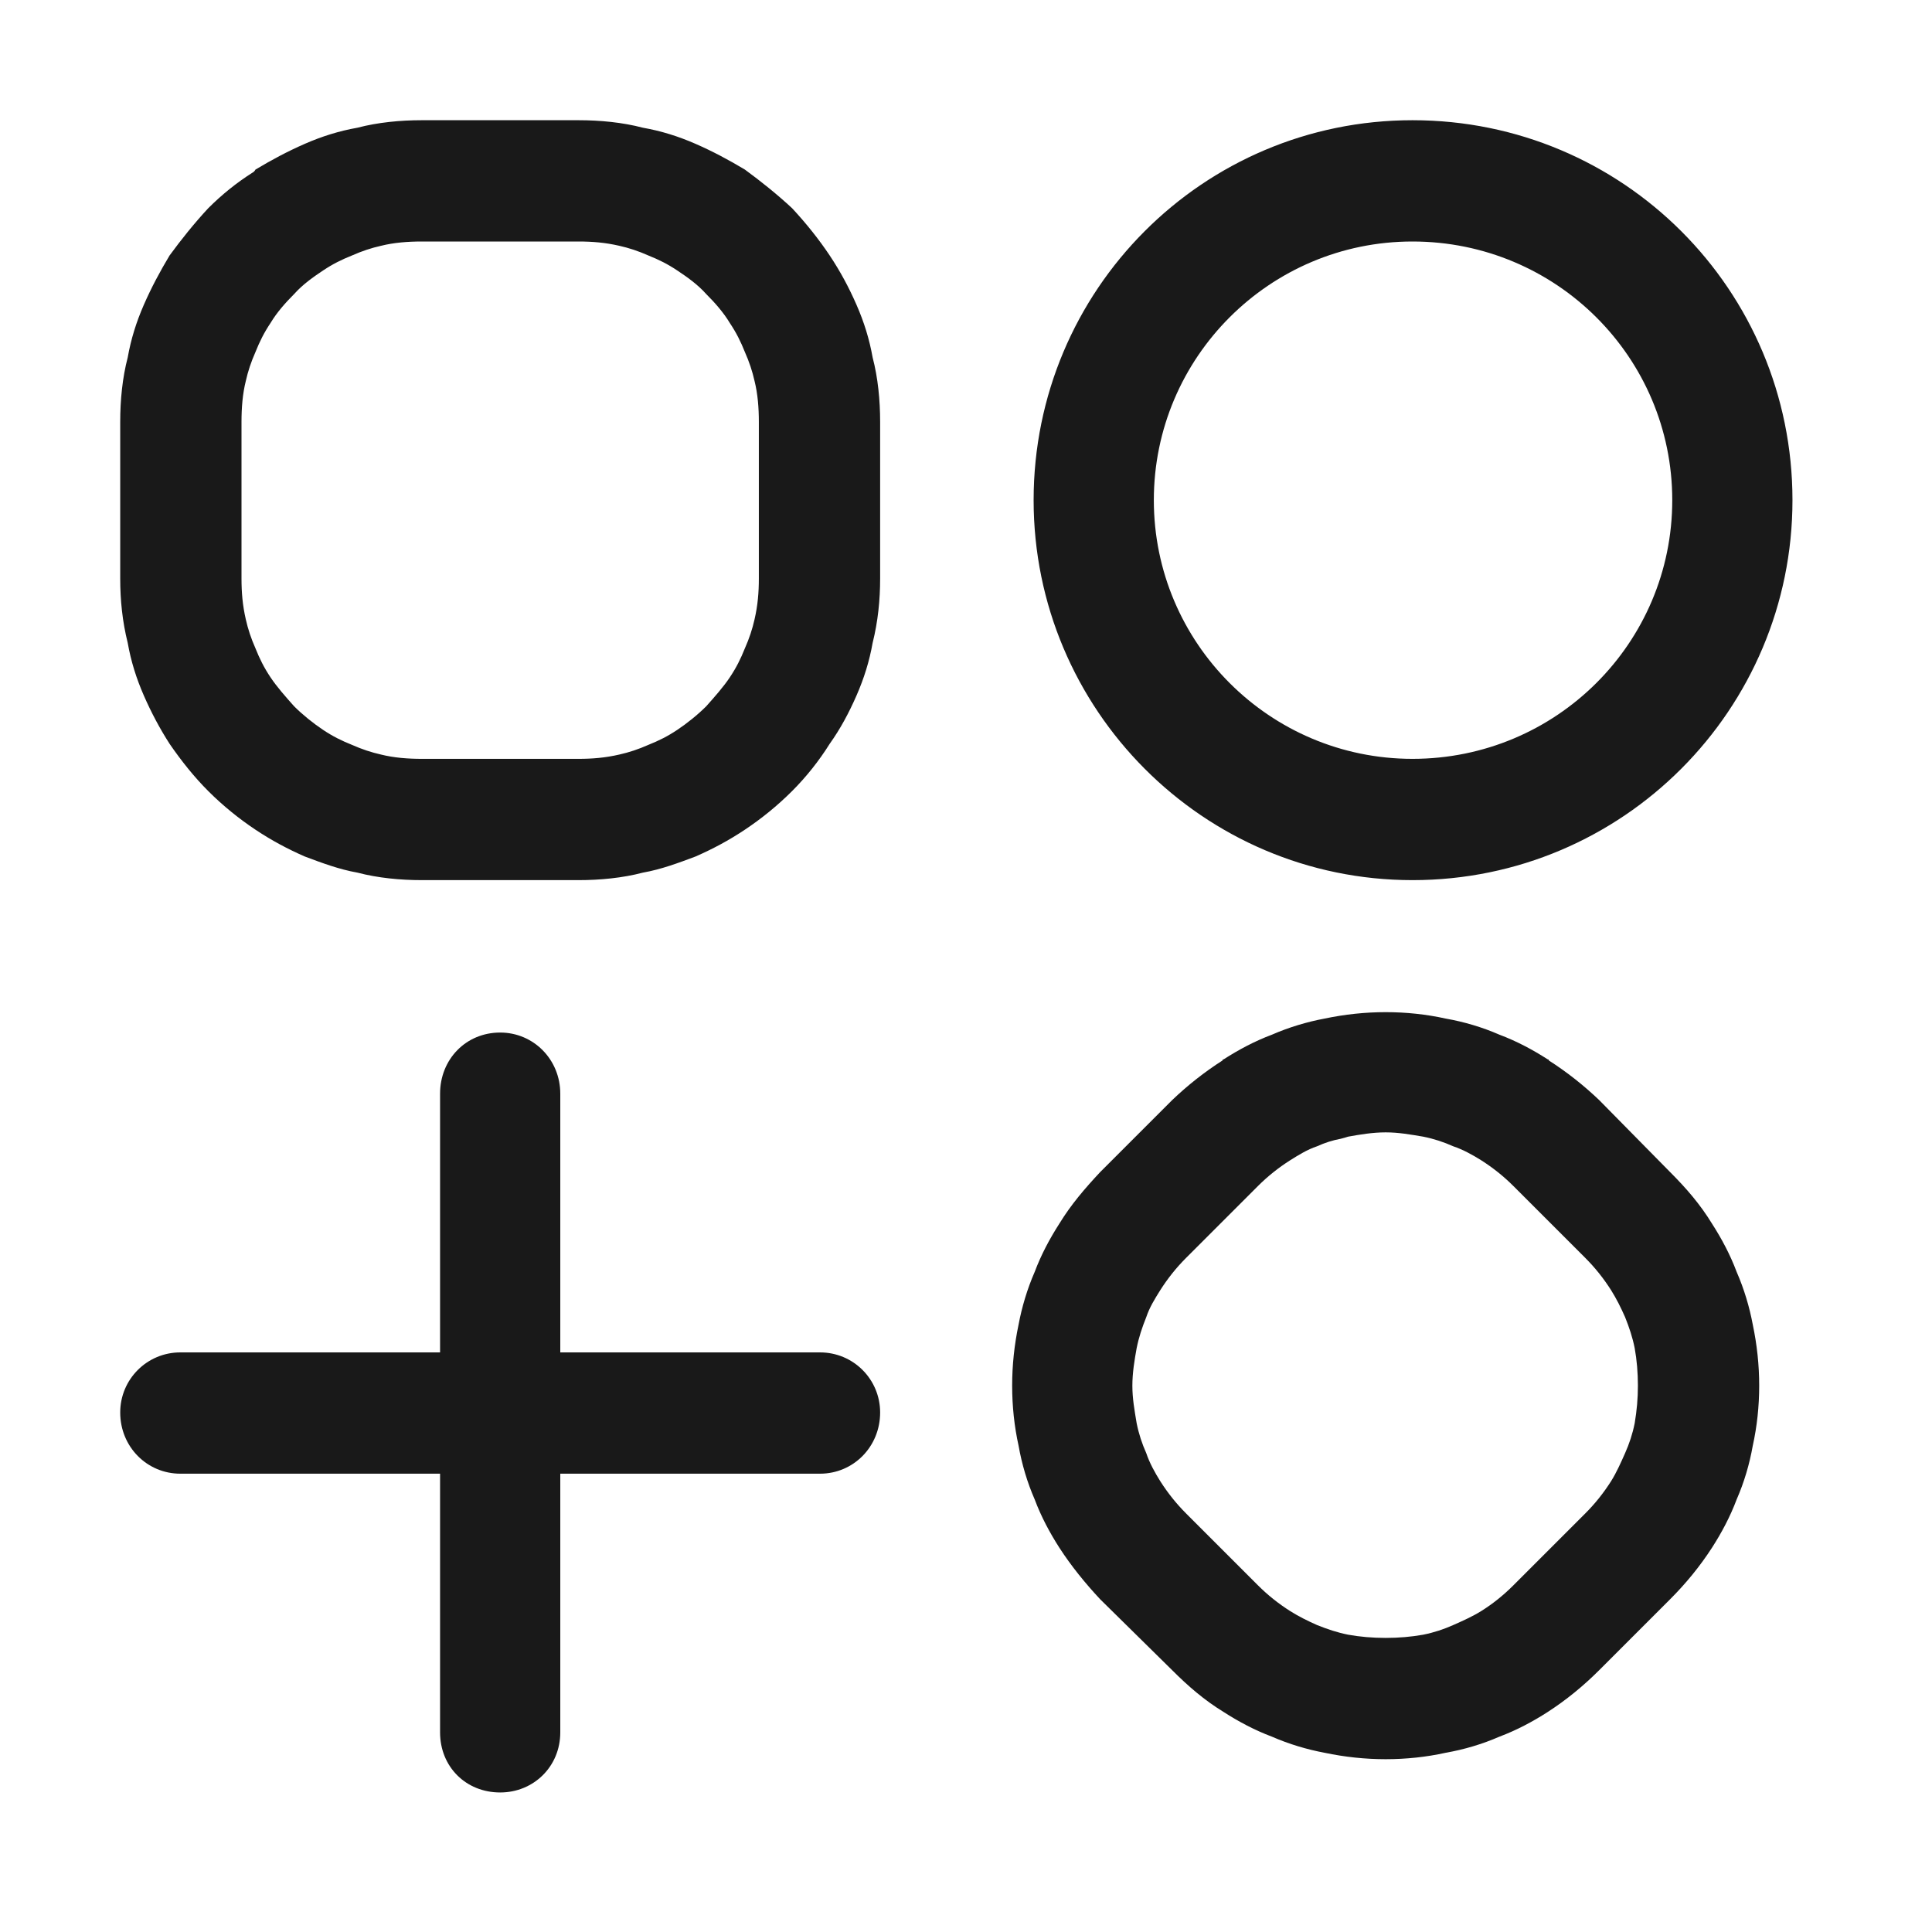
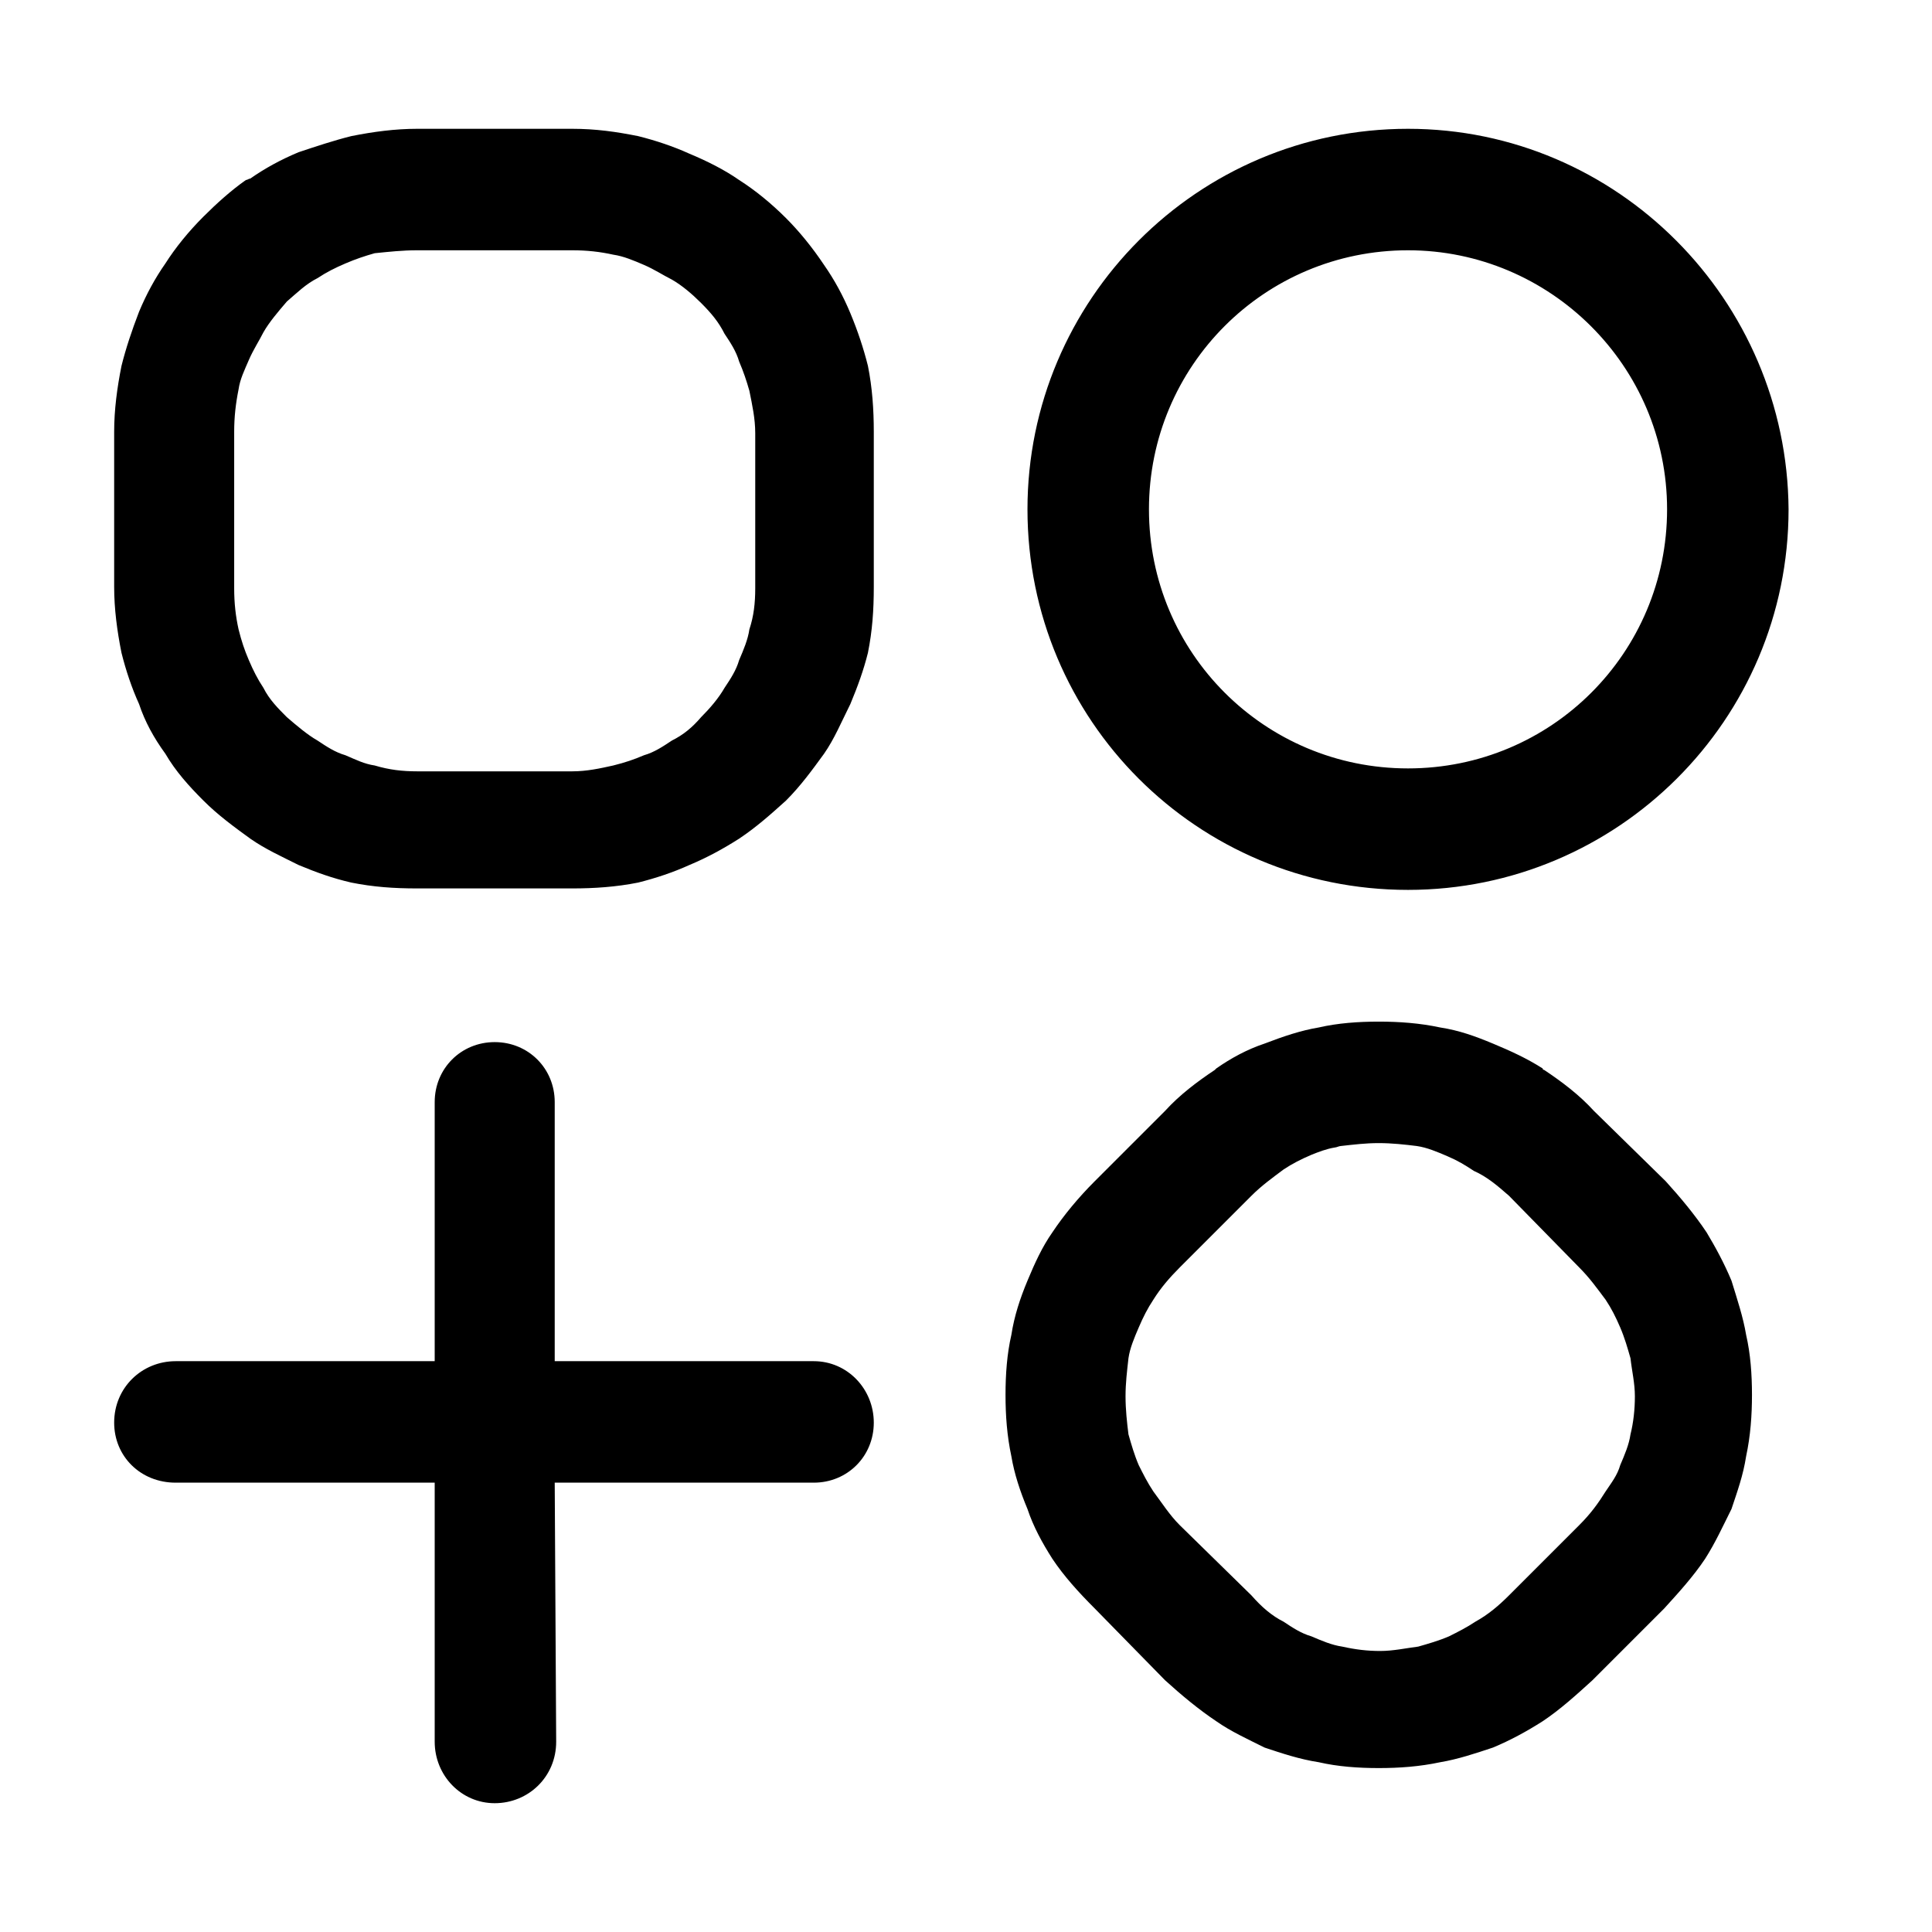
- <svg xmlns="http://www.w3.org/2000/svg" width="18" height="18" viewBox="0 0 18 18" fill="none">
-   <defs />
-   <rect id="矩形 288" width="18" height="18" fill="#C4C4C4" fill-opacity="0" />
-   <path id="矢量 12" d="M5.99 1.19C5.8 1.14 5.59 1.12 5.39 1.12L3.93 1.12C3.73 1.12 3.52 1.14 3.33 1.19C3.16 1.22 3 1.27 2.84 1.34C2.68 1.41 2.53 1.49 2.38 1.58Q2.37 1.6 2.35 1.61L2.35 1.61L2.35 1.61L2.35 1.61Q2.13 1.75 1.94 1.94C1.81 2.08 1.69 2.23 1.58 2.38C1.49 2.53 1.41 2.68 1.34 2.84C1.27 3 1.22 3.16 1.19 3.33C1.14 3.52 1.12 3.73 1.12 3.93L1.12 5.39C1.12 5.59 1.14 5.79 1.19 5.99C1.22 6.16 1.27 6.32 1.34 6.48C1.41 6.64 1.49 6.79 1.58 6.93C1.69 7.09 1.81 7.24 1.94 7.37C2.08 7.51 2.23 7.63 2.38 7.73C2.53 7.83 2.68 7.91 2.84 7.98C3 8.04 3.16 8.1 3.33 8.13C3.52 8.18 3.73 8.2 3.93 8.2L5.39 8.2C5.59 8.2 5.8 8.18 5.99 8.13C6.16 8.1 6.32 8.04 6.48 7.98C6.64 7.91 6.79 7.83 6.94 7.73C7.09 7.63 7.24 7.51 7.38 7.37C7.51 7.24 7.63 7.09 7.73 6.93C7.83 6.79 7.91 6.64 7.98 6.48C8.05 6.32 8.1 6.16 8.13 5.99C8.18 5.79 8.2 5.59 8.2 5.39L8.2 3.93C8.2 3.73 8.18 3.52 8.13 3.33C8.1 3.16 8.05 3 7.98 2.84C7.91 2.68 7.83 2.53 7.73 2.38C7.63 2.23 7.51 2.08 7.38 1.94C7.24 1.81 7.09 1.69 6.94 1.58C6.79 1.49 6.64 1.41 6.48 1.34C6.32 1.27 6.16 1.22 5.99 1.19ZM13.16 1.12C11.21 1.12 9.63 2.7 9.63 4.66C9.63 6.61 11.21 8.2 13.16 8.2C15.12 8.2 16.7 6.61 16.7 4.66C16.7 2.7 15.12 1.12 13.16 1.12ZM3.93 2.25L5.39 2.25C5.52 2.25 5.64 2.26 5.77 2.29C5.86 2.31 5.95 2.34 6.04 2.38C6.14 2.42 6.22 2.46 6.31 2.52C6.4 2.58 6.5 2.65 6.58 2.74C6.66 2.82 6.74 2.91 6.8 3.01C6.86 3.1 6.9 3.18 6.94 3.28C6.98 3.37 7.01 3.46 7.03 3.55C7.06 3.67 7.07 3.8 7.07 3.93L7.07 5.39C7.07 5.52 7.06 5.64 7.03 5.77C7.01 5.86 6.98 5.95 6.94 6.04C6.9 6.14 6.86 6.22 6.8 6.31C6.74 6.4 6.66 6.49 6.58 6.58C6.5 6.66 6.4 6.74 6.31 6.8C6.22 6.86 6.14 6.9 6.04 6.94C5.95 6.98 5.86 7.01 5.77 7.03C5.64 7.06 5.52 7.07 5.39 7.07L3.93 7.07C3.8 7.07 3.67 7.06 3.55 7.03C3.46 7.01 3.37 6.98 3.28 6.94C3.18 6.9 3.1 6.86 3.01 6.8C2.92 6.74 2.82 6.66 2.74 6.58C2.66 6.49 2.58 6.4 2.52 6.31C2.46 6.22 2.42 6.14 2.38 6.04C2.34 5.95 2.31 5.86 2.29 5.77C2.26 5.64 2.25 5.52 2.25 5.39L2.25 3.93C2.25 3.8 2.26 3.67 2.29 3.55C2.31 3.46 2.34 3.37 2.38 3.28C2.42 3.18 2.46 3.1 2.52 3.01C2.58 2.91 2.66 2.82 2.74 2.74C2.82 2.65 2.92 2.58 3.01 2.52C3.1 2.46 3.18 2.42 3.28 2.38C3.37 2.34 3.46 2.31 3.55 2.29C3.67 2.26 3.8 2.25 3.93 2.25ZM13.16 2.25C11.83 2.25 10.75 3.33 10.75 4.66C10.75 5.99 11.83 7.07 13.16 7.07C14.5 7.07 15.58 5.99 15.58 4.66C15.58 3.33 14.5 2.25 13.16 2.25ZM15.95 11.4C15.84 11.22 15.71 11.07 15.56 10.92L14.9 10.25Q14.68 10.04 14.43 9.88L14.43 9.88Q14.43 9.87 14.42 9.87C14.28 9.78 14.13 9.7 13.97 9.64C13.81 9.57 13.64 9.52 13.47 9.49C13.29 9.45 13.1 9.43 12.91 9.43C12.72 9.43 12.53 9.45 12.34 9.49C12.18 9.52 12.01 9.57 11.85 9.64C11.69 9.7 11.54 9.78 11.4 9.87Q11.39 9.87 11.39 9.88L11.39 9.88Q11.14 10.04 10.92 10.25L10.25 10.92C10.11 11.07 9.98 11.22 9.87 11.4C9.78 11.54 9.7 11.69 9.64 11.85C9.57 12.01 9.52 12.18 9.49 12.34C9.45 12.53 9.43 12.72 9.43 12.91C9.43 13.1 9.45 13.29 9.49 13.47C9.52 13.64 9.57 13.81 9.64 13.97C9.7 14.13 9.78 14.28 9.87 14.42C9.98 14.59 10.11 14.75 10.25 14.9L10.92 15.56C11.07 15.71 11.22 15.84 11.4 15.95C11.54 16.04 11.69 16.12 11.85 16.18C12.01 16.25 12.18 16.3 12.34 16.33C12.53 16.37 12.72 16.39 12.91 16.39C13.1 16.39 13.29 16.37 13.47 16.33C13.64 16.3 13.81 16.25 13.97 16.18C14.13 16.12 14.28 16.04 14.42 15.95C14.59 15.84 14.75 15.71 14.9 15.56L15.56 14.9C15.71 14.75 15.84 14.59 15.95 14.42C16.04 14.28 16.12 14.13 16.18 13.97C16.25 13.81 16.3 13.64 16.33 13.47C16.37 13.29 16.39 13.1 16.39 12.91C16.39 12.72 16.37 12.53 16.33 12.34C16.3 12.18 16.25 12.01 16.18 11.85C16.12 11.69 16.04 11.54 15.95 11.4ZM5.22 10.19C5.22 9.87 4.97 9.62 4.66 9.62C4.34 9.62 4.1 9.87 4.1 10.19L4.1 12.6L1.68 12.6C1.37 12.6 1.12 12.85 1.12 13.16C1.12 13.48 1.37 13.73 1.68 13.73L4.1 13.73L4.1 16.14C4.1 16.46 4.34 16.7 4.66 16.7C4.97 16.7 5.22 16.46 5.22 16.14L5.22 13.73L7.64 13.73C7.95 13.73 8.2 13.48 8.2 13.16C8.2 12.85 7.95 12.6 7.64 12.6L5.22 12.6L5.22 10.19ZM14.1 11.05L14.77 11.72C14.86 11.81 14.94 11.91 15.01 12.02C15.06 12.1 15.1 12.18 15.14 12.27C15.18 12.37 15.21 12.46 15.23 12.56C15.25 12.67 15.26 12.79 15.26 12.91C15.26 13.03 15.25 13.14 15.23 13.26C15.21 13.36 15.18 13.45 15.14 13.54C15.1 13.63 15.06 13.72 15.01 13.8C14.94 13.91 14.86 14.01 14.77 14.1L14.1 14.77Q13.96 14.91 13.8 15.01C13.72 15.06 13.63 15.1 13.54 15.14C13.45 15.18 13.36 15.21 13.26 15.23C13.15 15.25 13.03 15.26 12.91 15.26C12.79 15.26 12.67 15.25 12.56 15.23C12.46 15.21 12.37 15.18 12.27 15.14C12.18 15.1 12.1 15.06 12.02 15.01C11.91 14.94 11.81 14.86 11.72 14.77L11.05 14.1C10.96 14.01 10.88 13.91 10.81 13.8C10.76 13.72 10.71 13.63 10.68 13.54C10.64 13.45 10.61 13.36 10.59 13.26C10.57 13.14 10.55 13.03 10.55 12.91C10.55 12.79 10.57 12.67 10.59 12.56C10.61 12.46 10.64 12.37 10.68 12.27C10.71 12.18 10.76 12.1 10.81 12.02C10.88 11.91 10.96 11.81 11.05 11.72L11.72 11.05C11.81 10.96 11.91 10.88 12.02 10.81C12.1 10.76 12.18 10.71 12.27 10.68Q12.38 10.63 12.49 10.61Q12.53 10.6 12.56 10.59C12.67 10.57 12.79 10.55 12.91 10.55C13.03 10.55 13.14 10.57 13.26 10.59C13.36 10.61 13.45 10.64 13.54 10.68C13.63 10.71 13.72 10.76 13.8 10.81C13.91 10.88 14.01 10.96 14.1 11.05Z" fill="#191919" fill-opacity="1" fill-rule="evenodd" />
+ <svg xmlns="http://www.w3.org/2000/svg" version="1.1" id="图层_1" x="0px" y="0px" viewBox="0 0 132 132" style="enable-background:new 0 0 132 132;" xml:space="preserve">
+   <style type="text/css">
+ 	.st0{fill:none;}
+ 	.st1{fill-rule:evenodd;clip-rule:evenodd;fill:currentColor;}
+ </style>
+   <rect id="size" x="-1" class="st0" width="132" height="132" />
+   <path id="矢量_12" class="st1" d="M43.6,9.3c-1.5-0.3-2.9-0.5-4.5-0.5H28.5c-1.5,0-3,0.2-4.5,0.5c-1.2,0.3-2.4,0.7-3.6,1.1  c-1.2,0.5-2.3,1.1-3.3,1.8c-0.1,0-0.2,0.1-0.3,0.1l0,0l0,0l0,0c-1,0.7-2,1.6-2.9,2.5c-1,1-1.9,2.1-2.6,3.2c-0.7,1-1.3,2.1-1.8,3.3  C9,22.6,8.6,23.8,8.3,25C8,26.5,7.8,28,7.8,29.5v10.6c0,1.5,0.2,3,0.5,4.5C8.6,45.8,9,47,9.5,48.1c0.4,1.2,1,2.3,1.8,3.4  c0.7,1.2,1.6,2.2,2.6,3.2c1,1,2.1,1.8,3.2,2.6c1,0.7,2.1,1.2,3.3,1.8c1.2,0.5,2.3,0.9,3.6,1.2c1.5,0.3,2.9,0.4,4.5,0.4h10.6  c1.5,0,3-0.1,4.5-0.4c1.2-0.3,2.4-0.7,3.5-1.2c1.2-0.5,2.3-1.1,3.4-1.8c1.2-0.8,2.2-1.7,3.2-2.6c1-1,1.8-2.1,2.6-3.2  c0.7-1,1.2-2.2,1.8-3.4c0.5-1.2,0.9-2.3,1.2-3.5c0.3-1.5,0.4-2.9,0.4-4.5V29.5c0-1.5-0.1-3-0.4-4.5c-0.3-1.2-0.7-2.4-1.2-3.6  c-0.5-1.2-1.1-2.3-1.8-3.3c-0.8-1.2-1.7-2.3-2.6-3.2c-1-1-2.1-1.9-3.2-2.6c-1-0.7-2.2-1.3-3.4-1.8C46,10,44.8,9.6,43.6,9.3z   M96.2,8.8c-14.4,0-26,11.7-26,26c0,14.4,11.6,26,26,26c14.3,0,26-11.6,26-26C122.1,20.5,110.5,8.8,96.2,8.8z M28.5,17.1h10.6  c1,0,1.9,0.1,2.8,0.3c0.7,0.1,1.4,0.4,2.1,0.7s1.3,0.7,1.9,1c0.7,0.4,1.4,1,2,1.6c0.7,0.7,1.2,1.3,1.6,2.1c0.4,0.6,0.8,1.2,1,1.9  c0.3,0.7,0.5,1.3,0.7,2c0.2,1,0.4,1.9,0.4,2.9v10.6c0,1-0.1,1.9-0.4,2.8c-0.1,0.7-0.4,1.4-0.7,2.1c-0.2,0.7-0.6,1.3-1,1.9  c-0.4,0.7-1,1.4-1.6,2c-0.6,0.7-1.2,1.2-2,1.6c-0.6,0.4-1.2,0.8-1.9,1c-0.7,0.3-1.3,0.5-2.1,0.7c-0.9,0.2-1.8,0.4-2.8,0.4H28.5  c-1,0-1.9-0.1-2.9-0.4c-0.7-0.1-1.3-0.4-2-0.7c-0.7-0.2-1.3-0.6-1.9-1c-0.7-0.4-1.4-1-2.1-1.6c-0.6-0.6-1.2-1.2-1.6-2  c-0.4-0.6-0.7-1.2-1-1.9c-0.3-0.7-0.5-1.3-0.7-2.1c-0.2-0.9-0.3-1.8-0.3-2.8V29.5c0-1,0.1-1.9,0.3-2.9c0.1-0.7,0.4-1.3,0.7-2  c0.3-0.7,0.7-1.3,1-1.9c0.4-0.7,1-1.4,1.6-2.1c0.7-0.6,1.3-1.2,2.1-1.6c0.6-0.4,1.2-0.7,1.9-1c0.7-0.3,1.3-0.5,2-0.7  C26.6,17.2,27.5,17.1,28.5,17.1z M96.2,17.1c-9.8,0-17.7,7.9-17.7,17.7c0,9.8,7.9,17.7,17.7,17.7c9.8,0,17.7-7.9,17.7-17.7  C113.9,25,105.9,17.1,96.2,17.1z M116.6,84.2c-0.8-1.2-1.8-2.4-2.8-3.5l-4.9-4.8c-1-1.1-2.2-2-3.4-2.8l0,0c0,0-0.1,0-0.1-0.1  c-1.1-0.7-2.2-1.2-3.4-1.7c-1.2-0.5-2.3-0.9-3.6-1.1c-1.4-0.3-2.8-0.4-4.2-0.4c-1.4,0-2.8,0.1-4.1,0.4c-1.2,0.2-2.4,0.6-3.7,1.1  c-1.2,0.4-2.3,1-3.3,1.7c0,0-0.1,0.1-0.1,0.1l0,0c-1.2,0.8-2.4,1.7-3.4,2.8l-4.8,4.8c-1.1,1.1-2.1,2.3-2.9,3.5  c-0.7,1-1.2,2.1-1.7,3.3c-0.5,1.2-0.9,2.4-1.1,3.7c-0.3,1.3-0.4,2.7-0.4,4.1c0,1.4,0.1,2.8,0.4,4.2c0.2,1.2,0.6,2.4,1.1,3.6  c0.4,1.2,1,2.3,1.7,3.4c0.8,1.2,1.8,2.3,2.9,3.4l4.8,4.9c1.1,1,2.3,2,3.5,2.8c1,0.7,2.1,1.2,3.3,1.8c1.2,0.4,2.4,0.8,3.7,1  c1.3,0.3,2.7,0.4,4.1,0.4c1.4,0,2.8-0.1,4.2-0.4c1.2-0.2,2.4-0.6,3.6-1c1.2-0.5,2.3-1.1,3.4-1.8c1.2-0.8,2.3-1.8,3.4-2.8l4.9-4.9  c1-1.1,2-2.2,2.8-3.4c0.7-1.1,1.2-2.2,1.8-3.4c0.4-1.2,0.8-2.3,1-3.6c0.3-1.4,0.4-2.8,0.4-4.2c0-1.4-0.1-2.8-0.4-4.1  c-0.2-1.2-0.6-2.4-1-3.7C117.8,86.3,117.2,85.2,116.6,84.2z M37.9,75.3c0-2.3-1.8-4.1-4.1-4.1c-2.3,0-4.1,1.8-4.1,4.1V93H12  c-2.3,0-4.2,1.8-4.2,4.2c0,2.3,1.8,4.1,4.2,4.1h17.7V119c0,2.3,1.8,4.2,4.1,4.2c2.3,0,4.2-1.8,4.2-4.2l-0.1-17.7h17.7  c2.3,0,4.1-1.8,4.1-4.1c0-2.3-1.8-4.2-4.1-4.2H37.9V75.3z M103.1,81.7l4.8,4.9c0.7,0.7,1.2,1.4,1.8,2.2c0.4,0.6,0.7,1.2,1,1.9  c0.3,0.7,0.5,1.4,0.7,2.1c0.1,0.9,0.3,1.7,0.3,2.6s-0.1,1.8-0.3,2.6c-0.1,0.7-0.4,1.4-0.7,2.1c-0.2,0.7-0.6,1.2-1,1.8  c-0.5,0.8-1,1.5-1.8,2.3l-4.8,4.8c-0.7,0.7-1.4,1.3-2.3,1.8c-0.6,0.4-1.2,0.7-1.8,1c-0.7,0.3-1.4,0.5-2.1,0.7  c-0.8,0.1-1.7,0.3-2.6,0.3s-1.7-0.1-2.6-0.3c-0.7-0.1-1.4-0.4-2.1-0.7c-0.7-0.2-1.3-0.6-1.9-1c-0.8-0.4-1.5-1-2.2-1.8l-4.9-4.8  c-0.7-0.7-1.2-1.5-1.8-2.3c-0.4-0.6-0.7-1.2-1-1.8c-0.3-0.7-0.5-1.4-0.7-2.1c-0.1-0.8-0.2-1.7-0.2-2.6s0.1-1.7,0.2-2.6  c0.1-0.7,0.4-1.4,0.7-2.1c0.3-0.7,0.6-1.3,1-1.9c0.5-0.8,1.1-1.5,1.8-2.2l4.9-4.9c0.7-0.7,1.4-1.2,2.2-1.8c0.6-0.4,1.2-0.7,1.9-1  c0.5-0.2,1-0.4,1.6-0.5c0.1,0,0.3-0.1,0.4-0.1c0.9-0.1,1.7-0.2,2.6-0.2s1.8,0.1,2.6,0.2c0.7,0.1,1.4,0.4,2.1,0.7  c0.7,0.3,1.2,0.6,1.8,1C101.6,80.4,102.3,81,103.1,81.7z" />
</svg>
